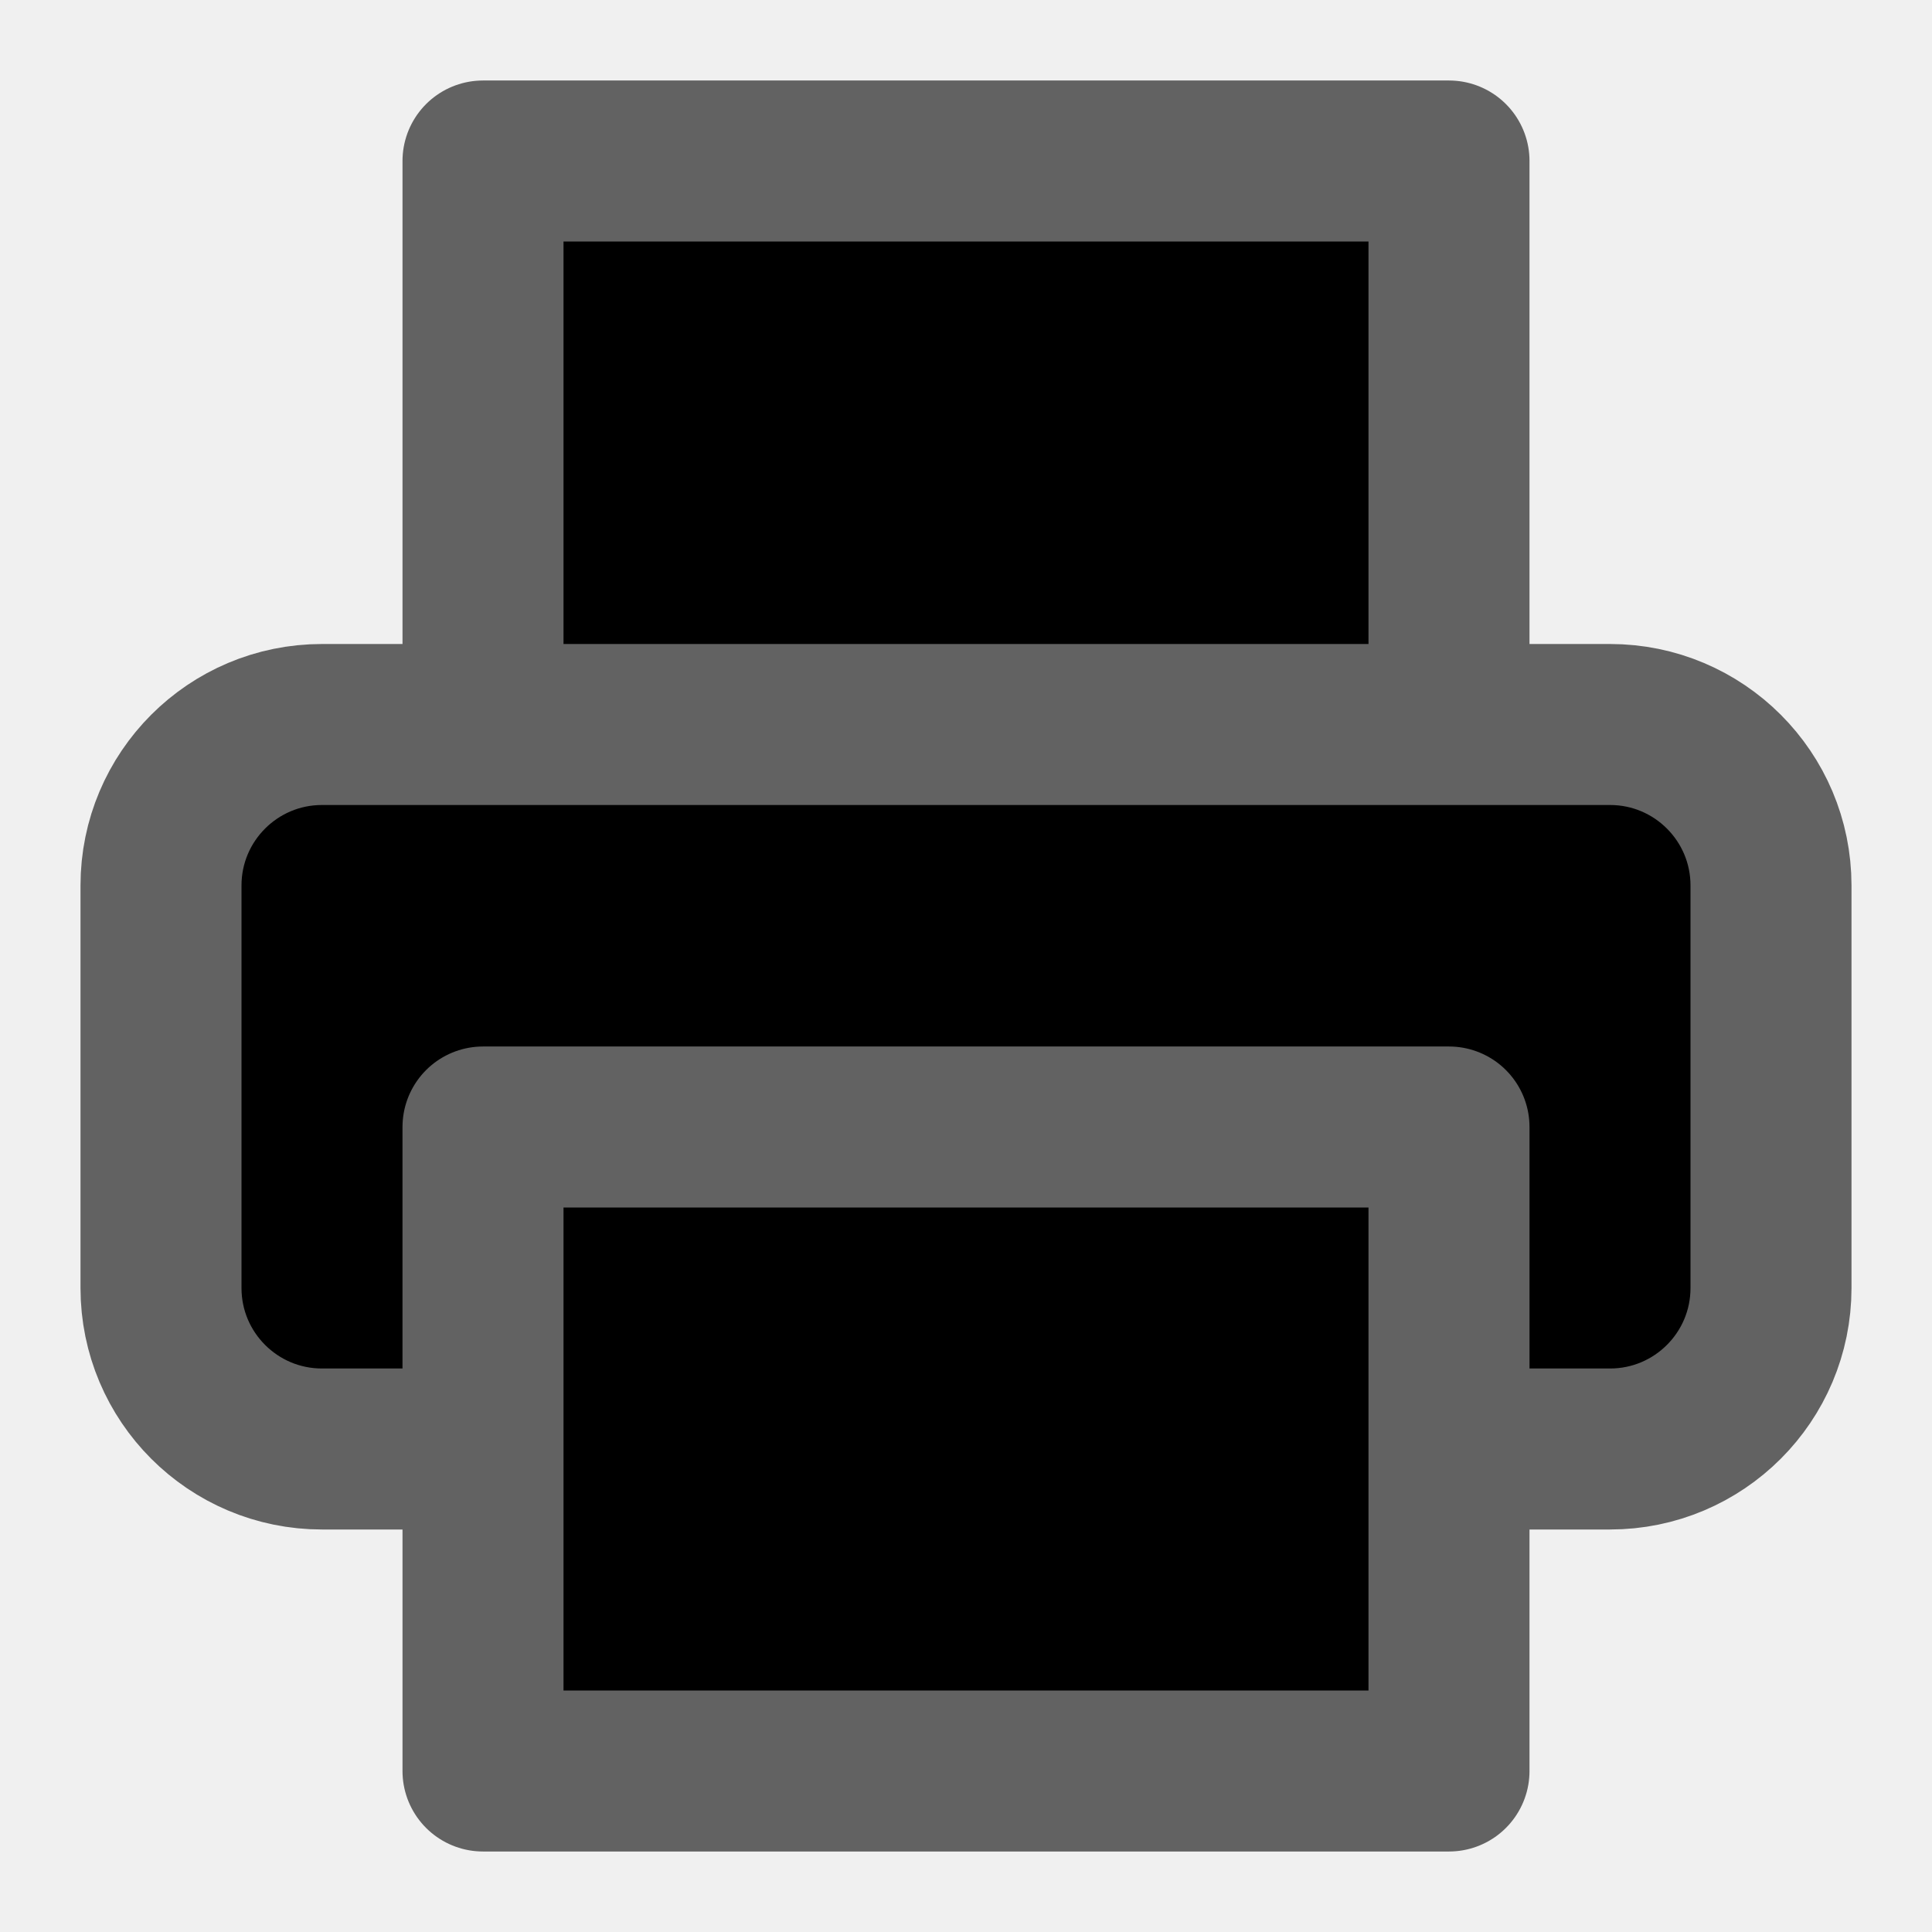
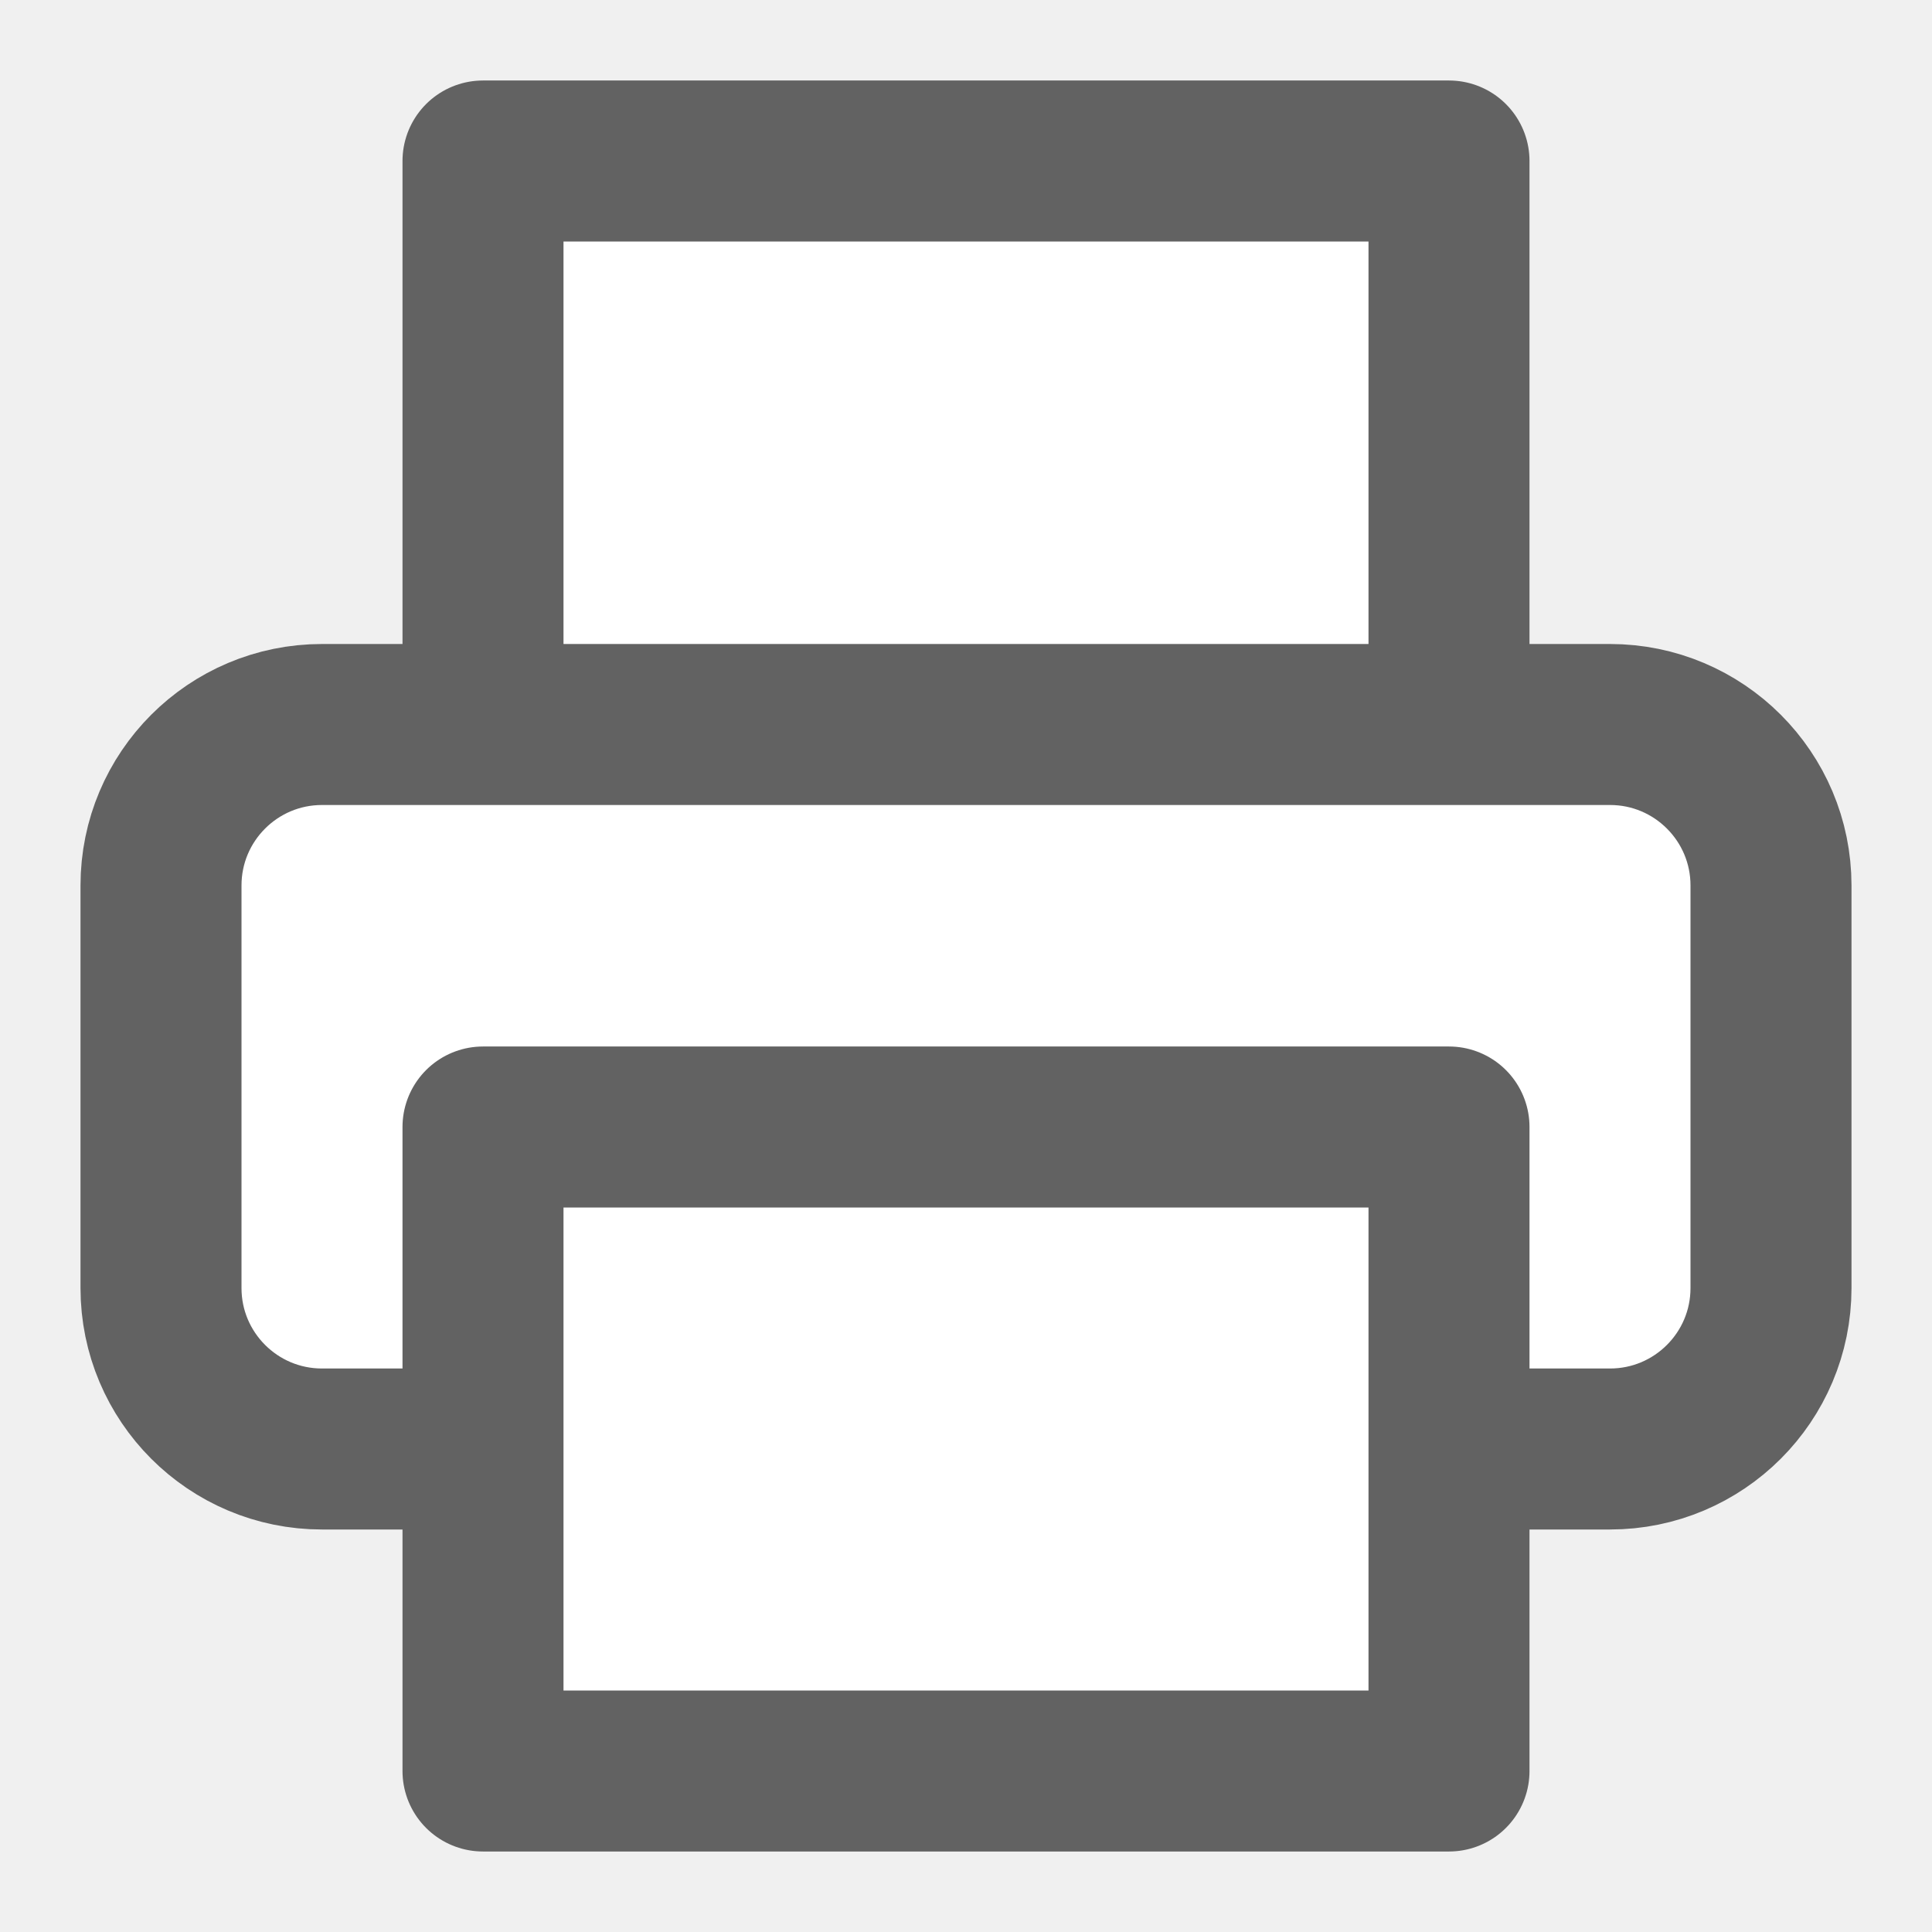
- <svg xmlns="http://www.w3.org/2000/svg" width="28" height="28" viewBox="0 0 24 24" fill="black" stroke="#626262" stroke-width="2" stroke-linecap="round" stroke-linejoin="round" class="feather feather-printer">
+ <svg xmlns="http://www.w3.org/2000/svg" width="28" height="28" viewBox="0 0 24 24" fill="white" stroke="#626262" stroke-width="2" stroke-linecap="round" stroke-linejoin="round" class="feather feather-printer">
  <polyline points="6 9 6 2 18 2 18 9" />
  <path d="M6 18H4a2 2 0 0 1-2-2v-5a2 2 0 0 1 2-2h16a2 2 0 0 1 2 2v5a2 2 0 0 1-2 2h-2" />
  <rect x="6" y="14" width="12" height="8" />
</svg>
